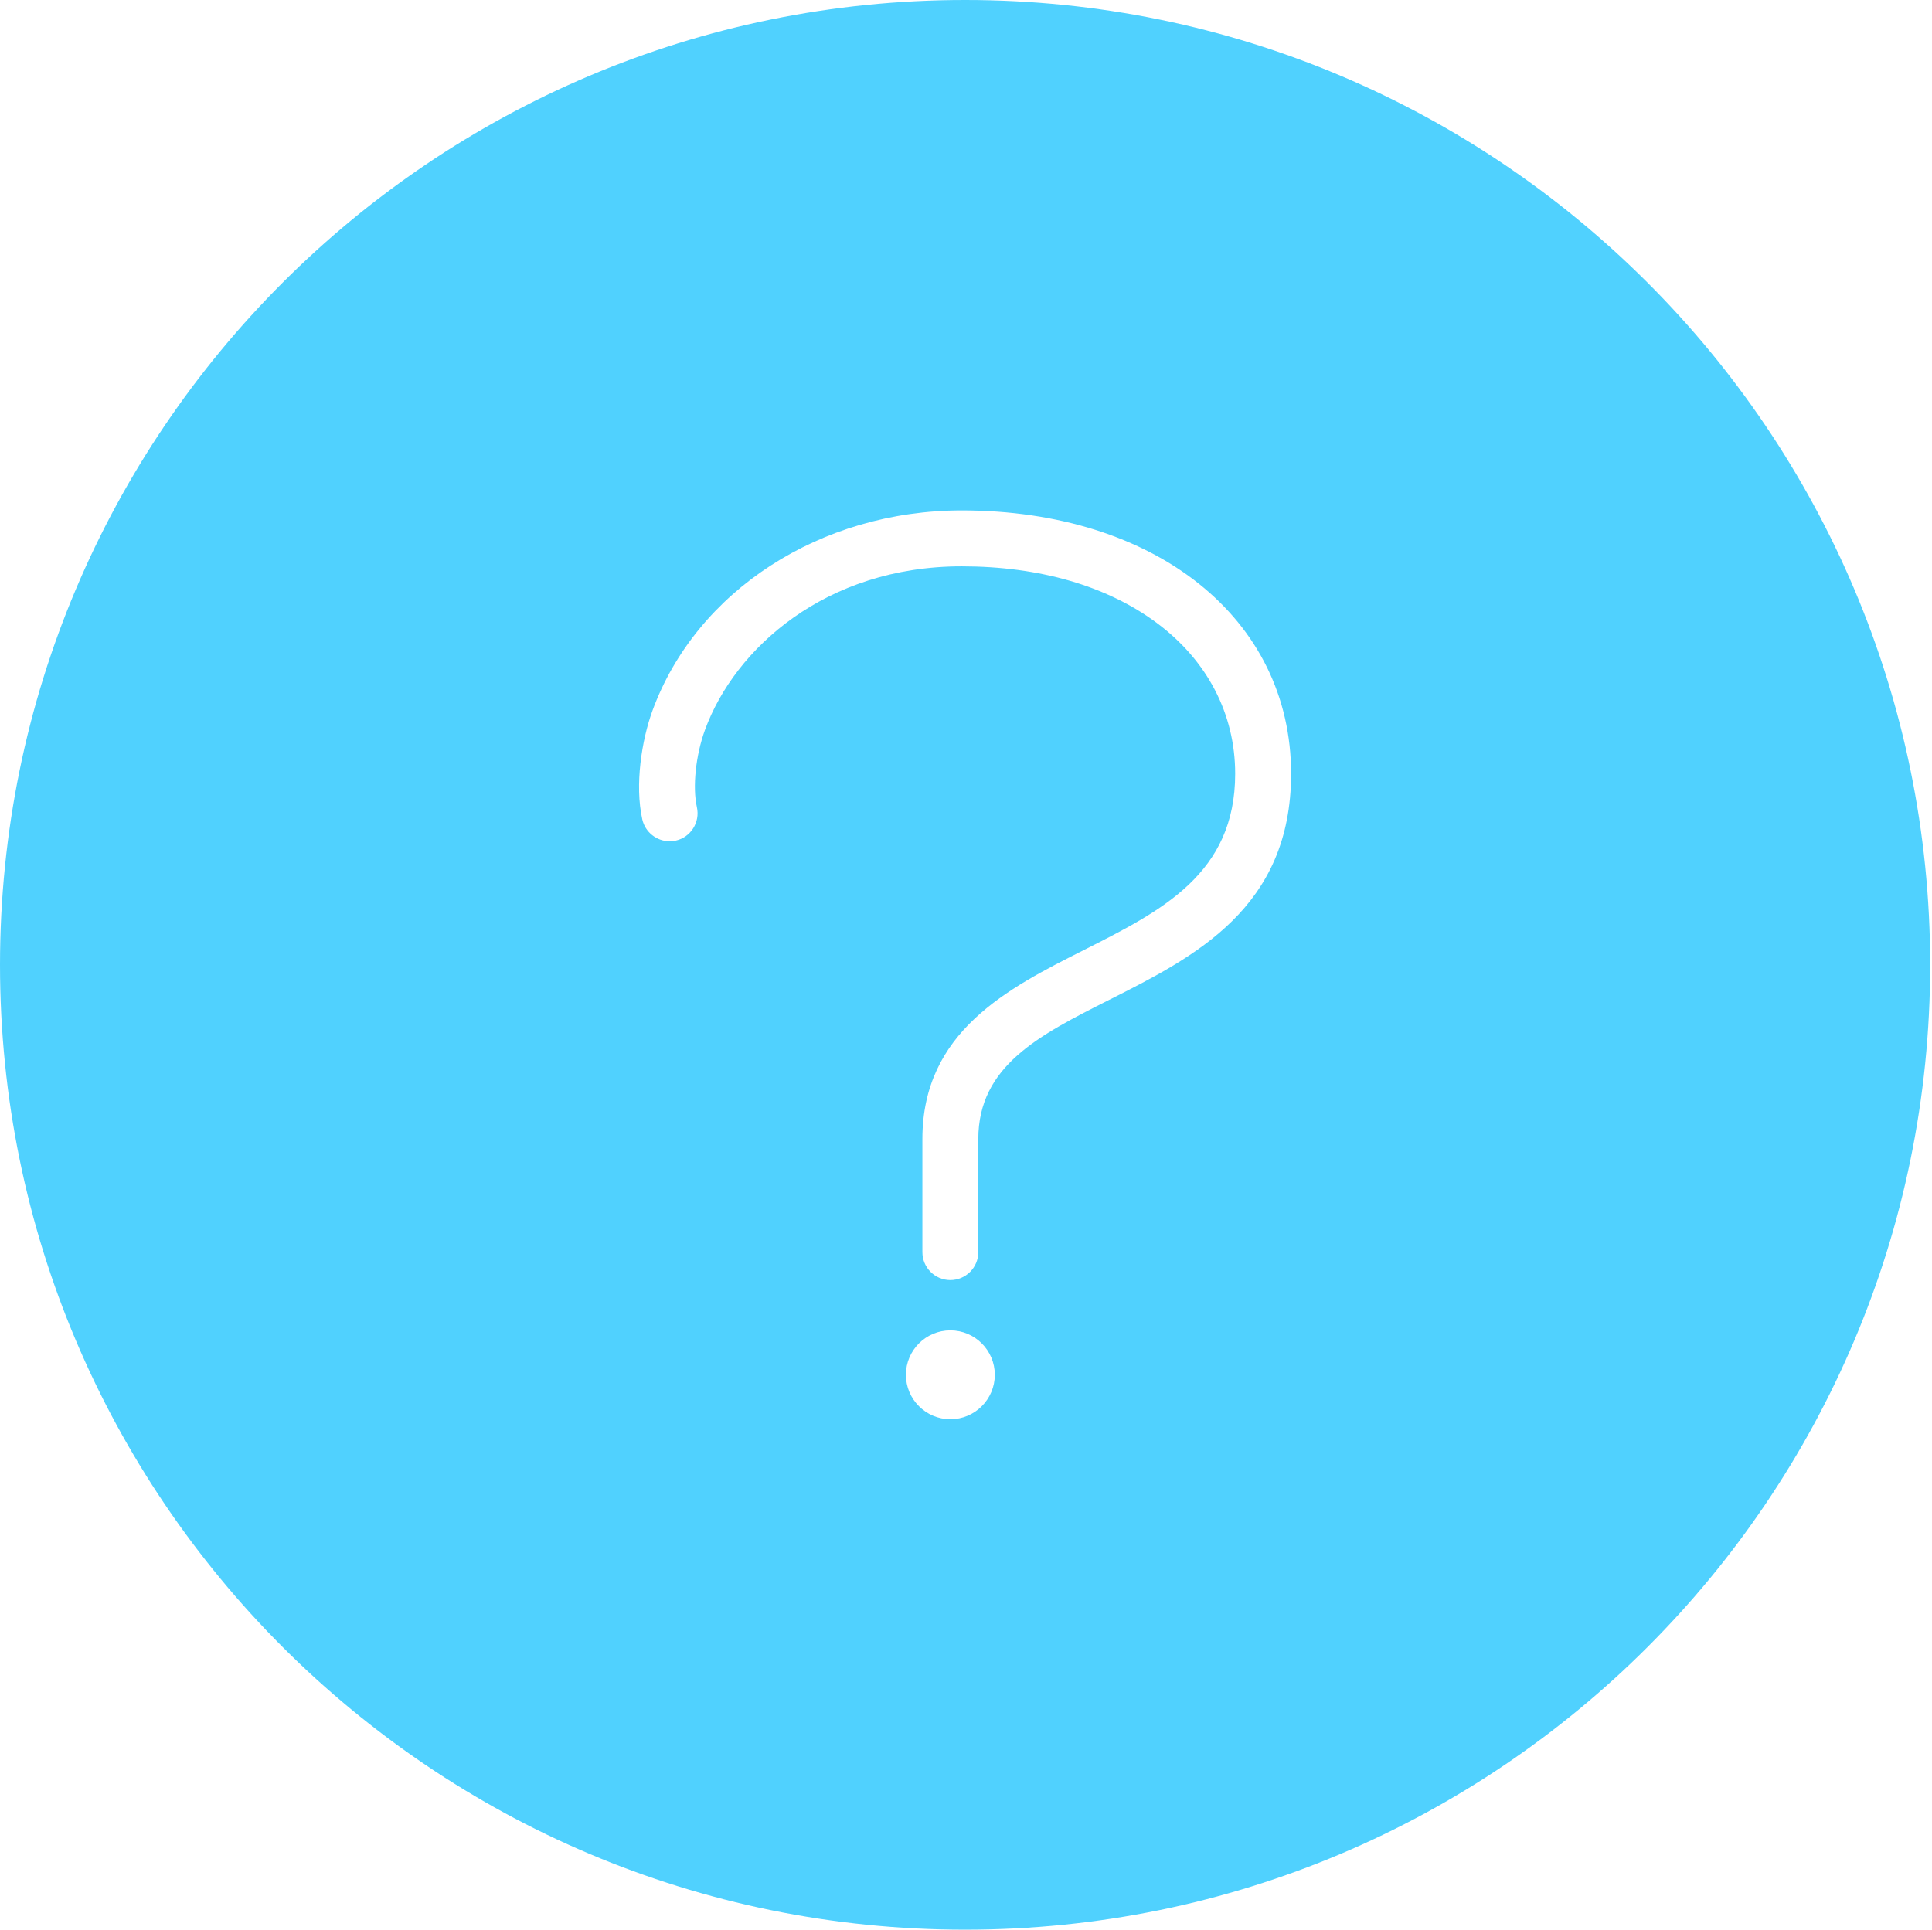
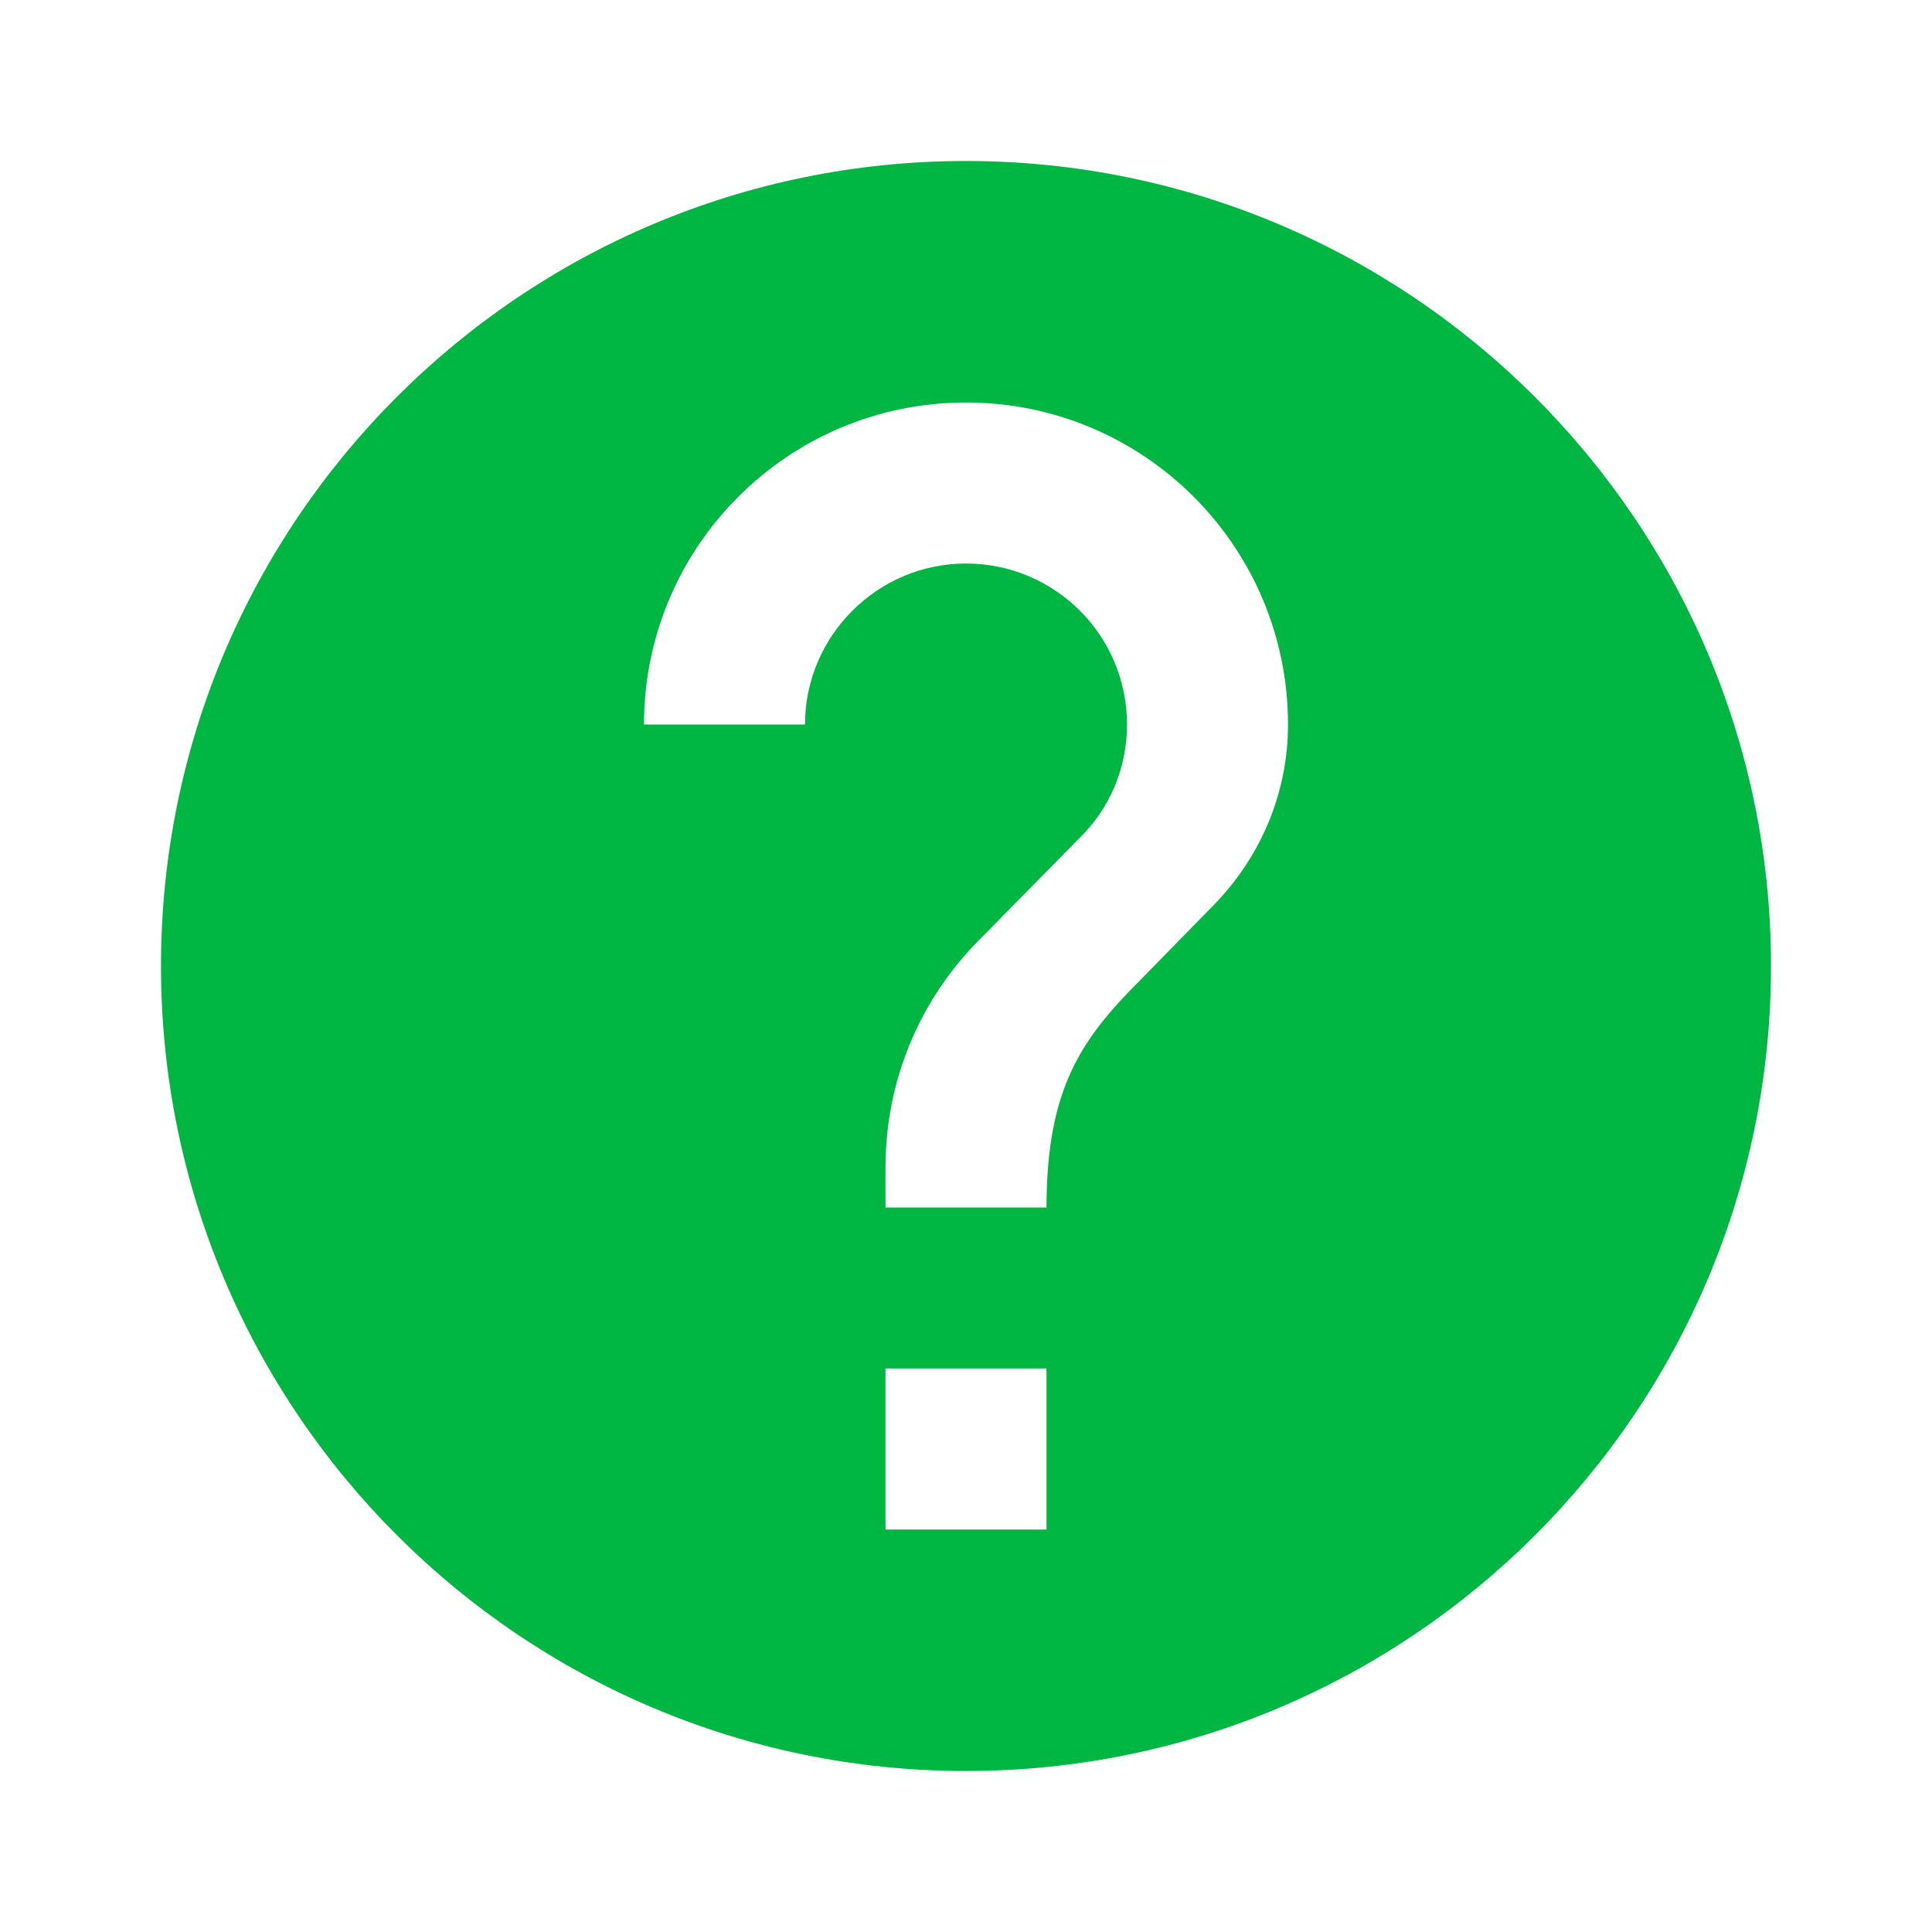
- <svg xmlns="http://www.w3.org/2000/svg" t="1536725938632" class="icon" style="" viewBox="0 0 1025 1024" version="1.1" p-id="13942" width="48.047" height="48">
+ <svg xmlns="http://www.w3.org/2000/svg" t="1544855364260" class="icon" style="" viewBox="0 0 1024 1024" version="1.1" p-id="16824" width="128" height="128">
  <defs>
    <style type="text/css" />
  </defs>
-   <path d="M512.027 0C229.239 0 0 229.239 0 512.027 0 794.776 229.239 1024 512.027 1024c282.779 0 512.003-229.224 512.003-511.973C1024.03 229.239 794.806 0 512.027 0zM504.204 753.136c-13.003 0-23.584-10.576-23.584-23.578 0-13.004 10.581-23.58 23.584-23.58 13.004 0 23.58 10.576 23.58 23.58C527.784 742.56 517.208 753.136 504.204 753.136zM588.467 530.593c-37.261 18.813-69.439 35.063-69.439 73.9l0 59.946c0 8.19-6.655 14.844-14.839 14.844-8.179 0-14.83-6.654-14.83-14.844l0-59.946c0-57.11 45.568-80.101 85.768-100.386 41.245-20.825 80.181-40.488 80.181-93.51 0-31.715-14.805-60.161-41.685-80.103-26.411-19.6-62.163-29.956-103.393-29.956-72.233 0-120.465 43.618-136.231 86.85-4.898 13.448-6.655 30.294-4.273 40.968 1.778 7.993-3.251 15.946-11.211 17.724-1.059 0.235-2.138 0.352-3.218 0.352-6.919 0-13.033-4.874-14.531-11.583-4.101-18.389-0.264-42.193 5.356-57.628 23.204-63.613 89.151-106.358 164.108-106.358 102.89 0 174.75 57.461 174.745 139.733C684.976 481.919 633.702 507.779 588.467 530.593z" p-id="13943" fill="#50d1fe" />
-   <path d="M512.027 999.039" p-id="13944" fill="#50d1fe" />
+   <path d="M642.987 480 604.587 519.253C573.867 549.973 554.667 576 554.667 640L469.333 640 469.333 618.667C469.333 571.307 488.533 528.64 519.253 497.92L572.16 444.16C587.947 428.8 597.333 407.467 597.333 384 597.333 336.64 558.933 298.667 512 298.667 465.067 298.667 426.667 337.067 426.667 384L341.333 384C341.333 289.707 417.707 213.333 512 213.333 606.293 213.333 682.667 289.707 682.667 384 682.667 421.547 667.307 455.253 642.987 480M554.667 810.667 469.333 810.667 469.333 725.333 554.667 725.333M512 85.333C276.48 85.333 85.333 276.48 85.333 512 85.333 747.52 276.48 938.667 512 938.667 747.52 938.667 938.667 747.52 938.667 512 938.667 276.053 746.667 85.333 512 85.333Z" p-id="16825" fill="#00b642" />
</svg>
